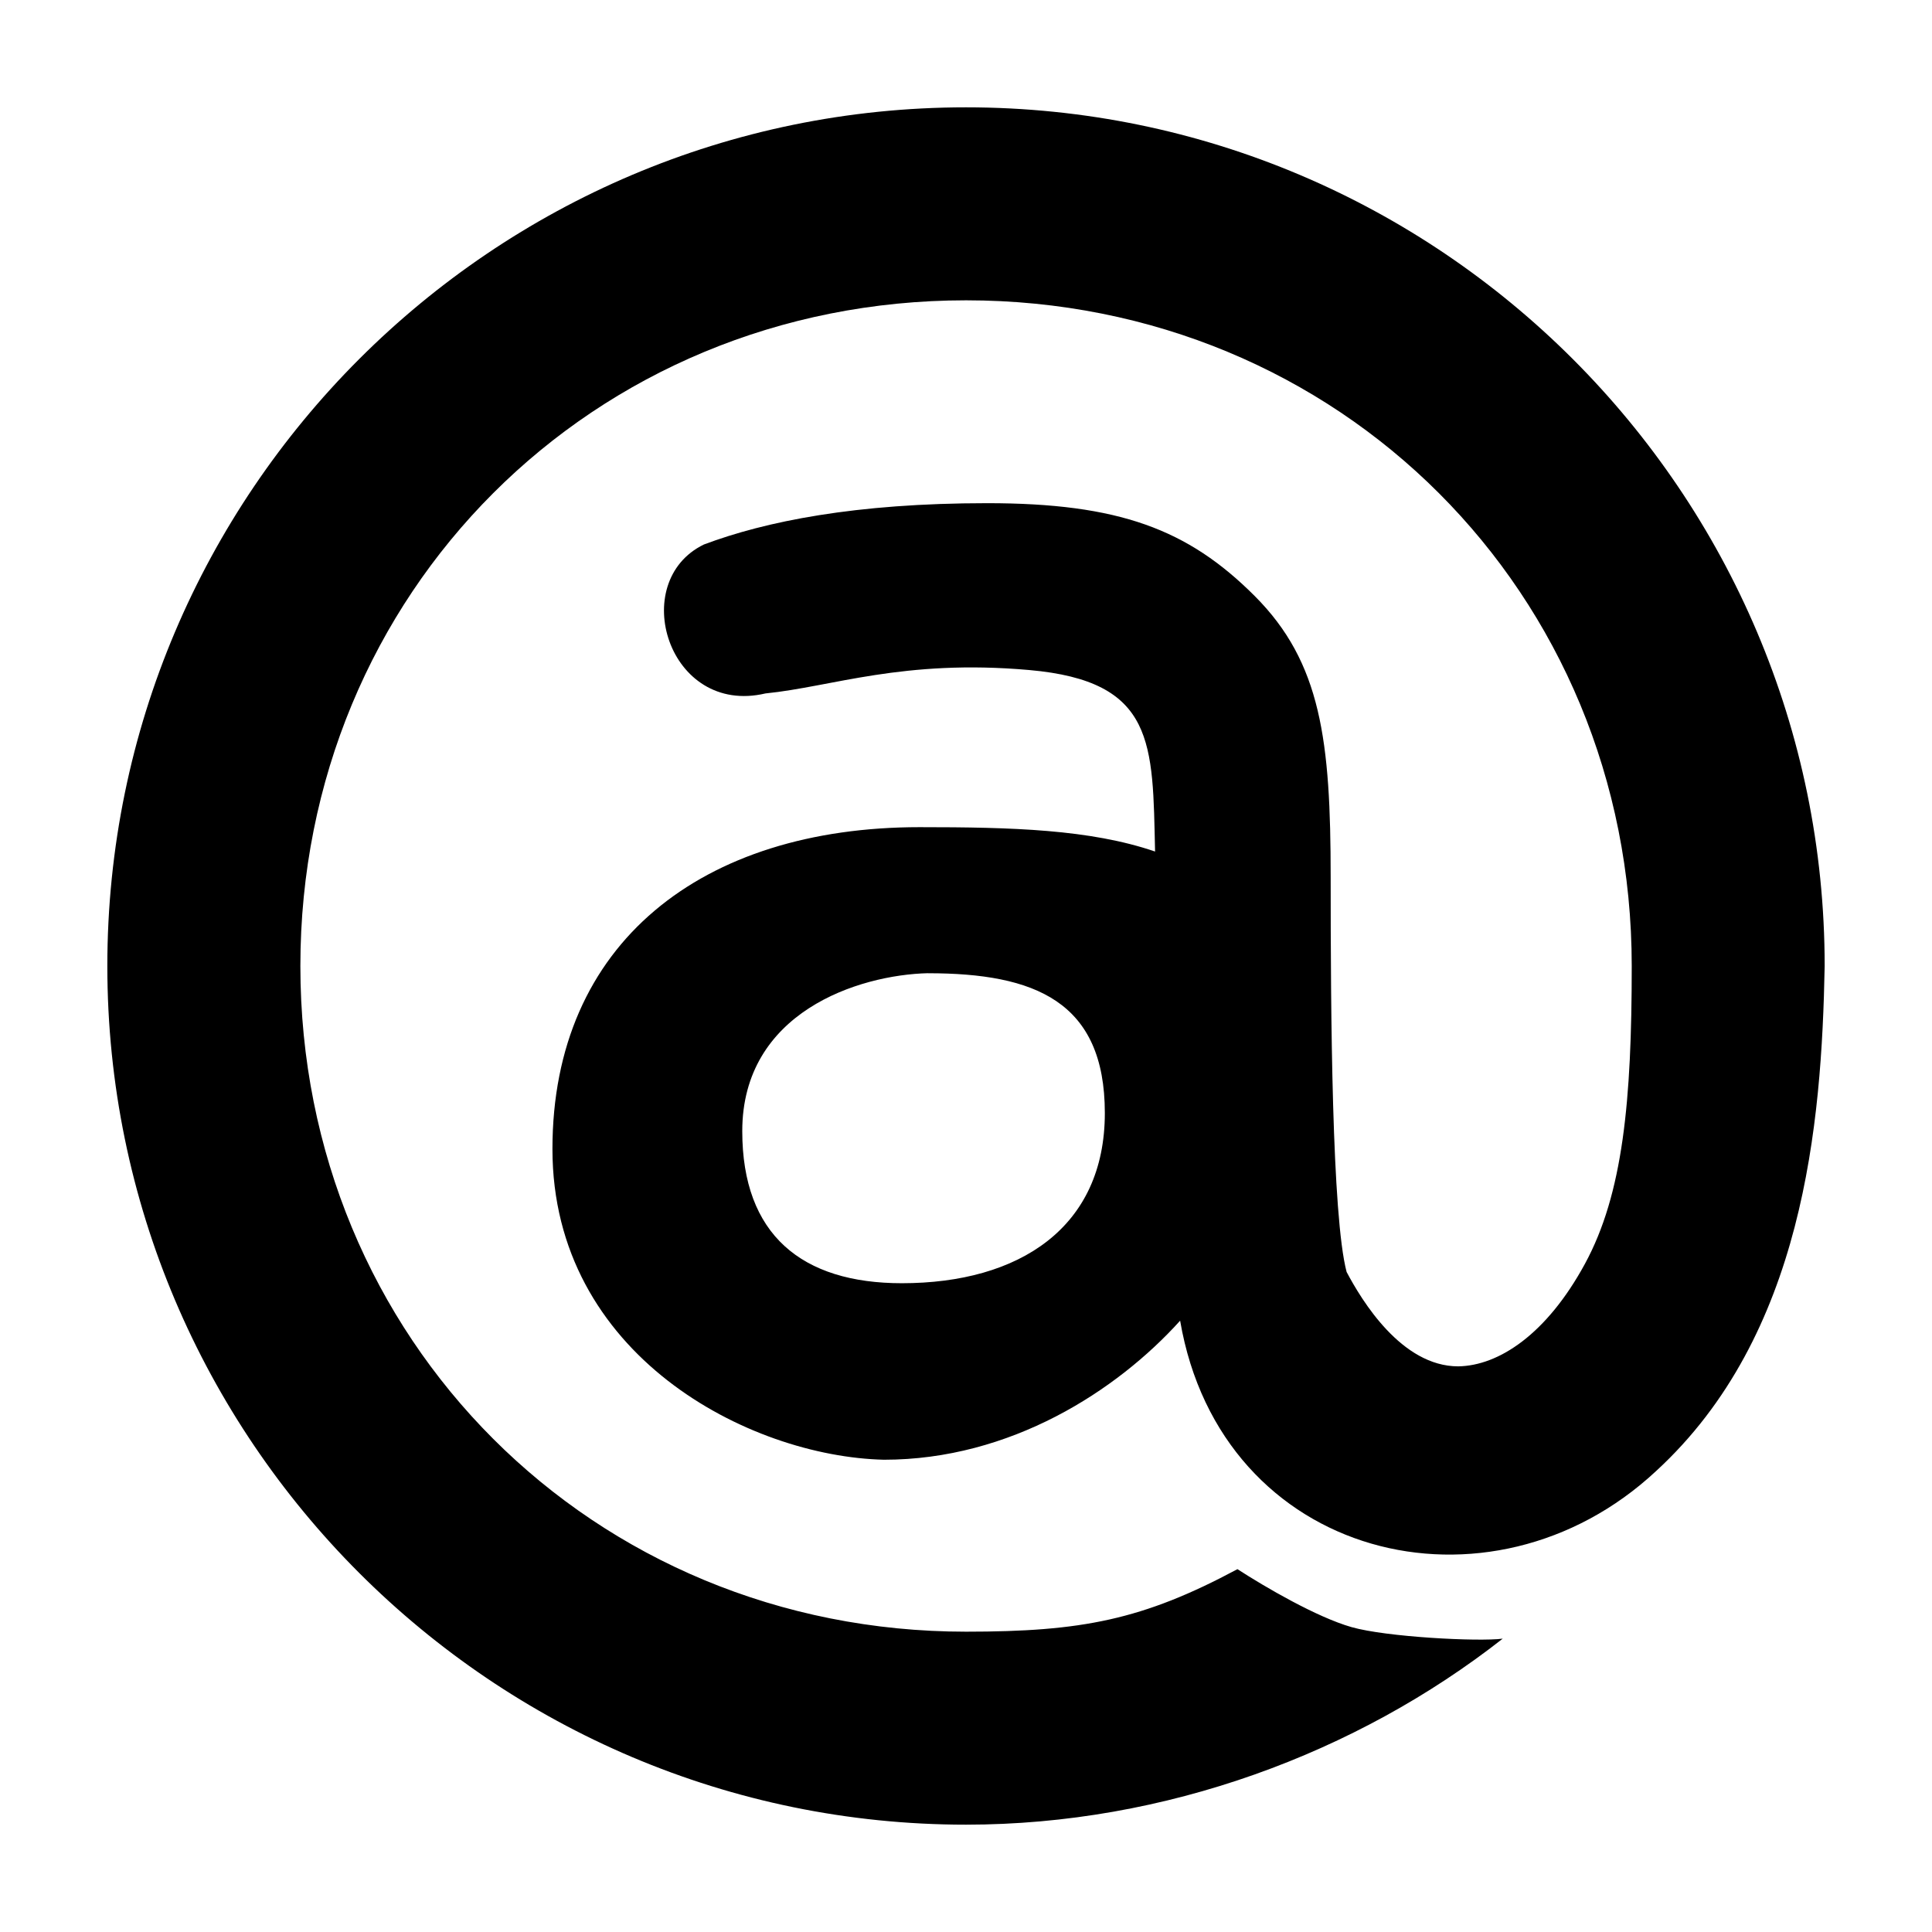
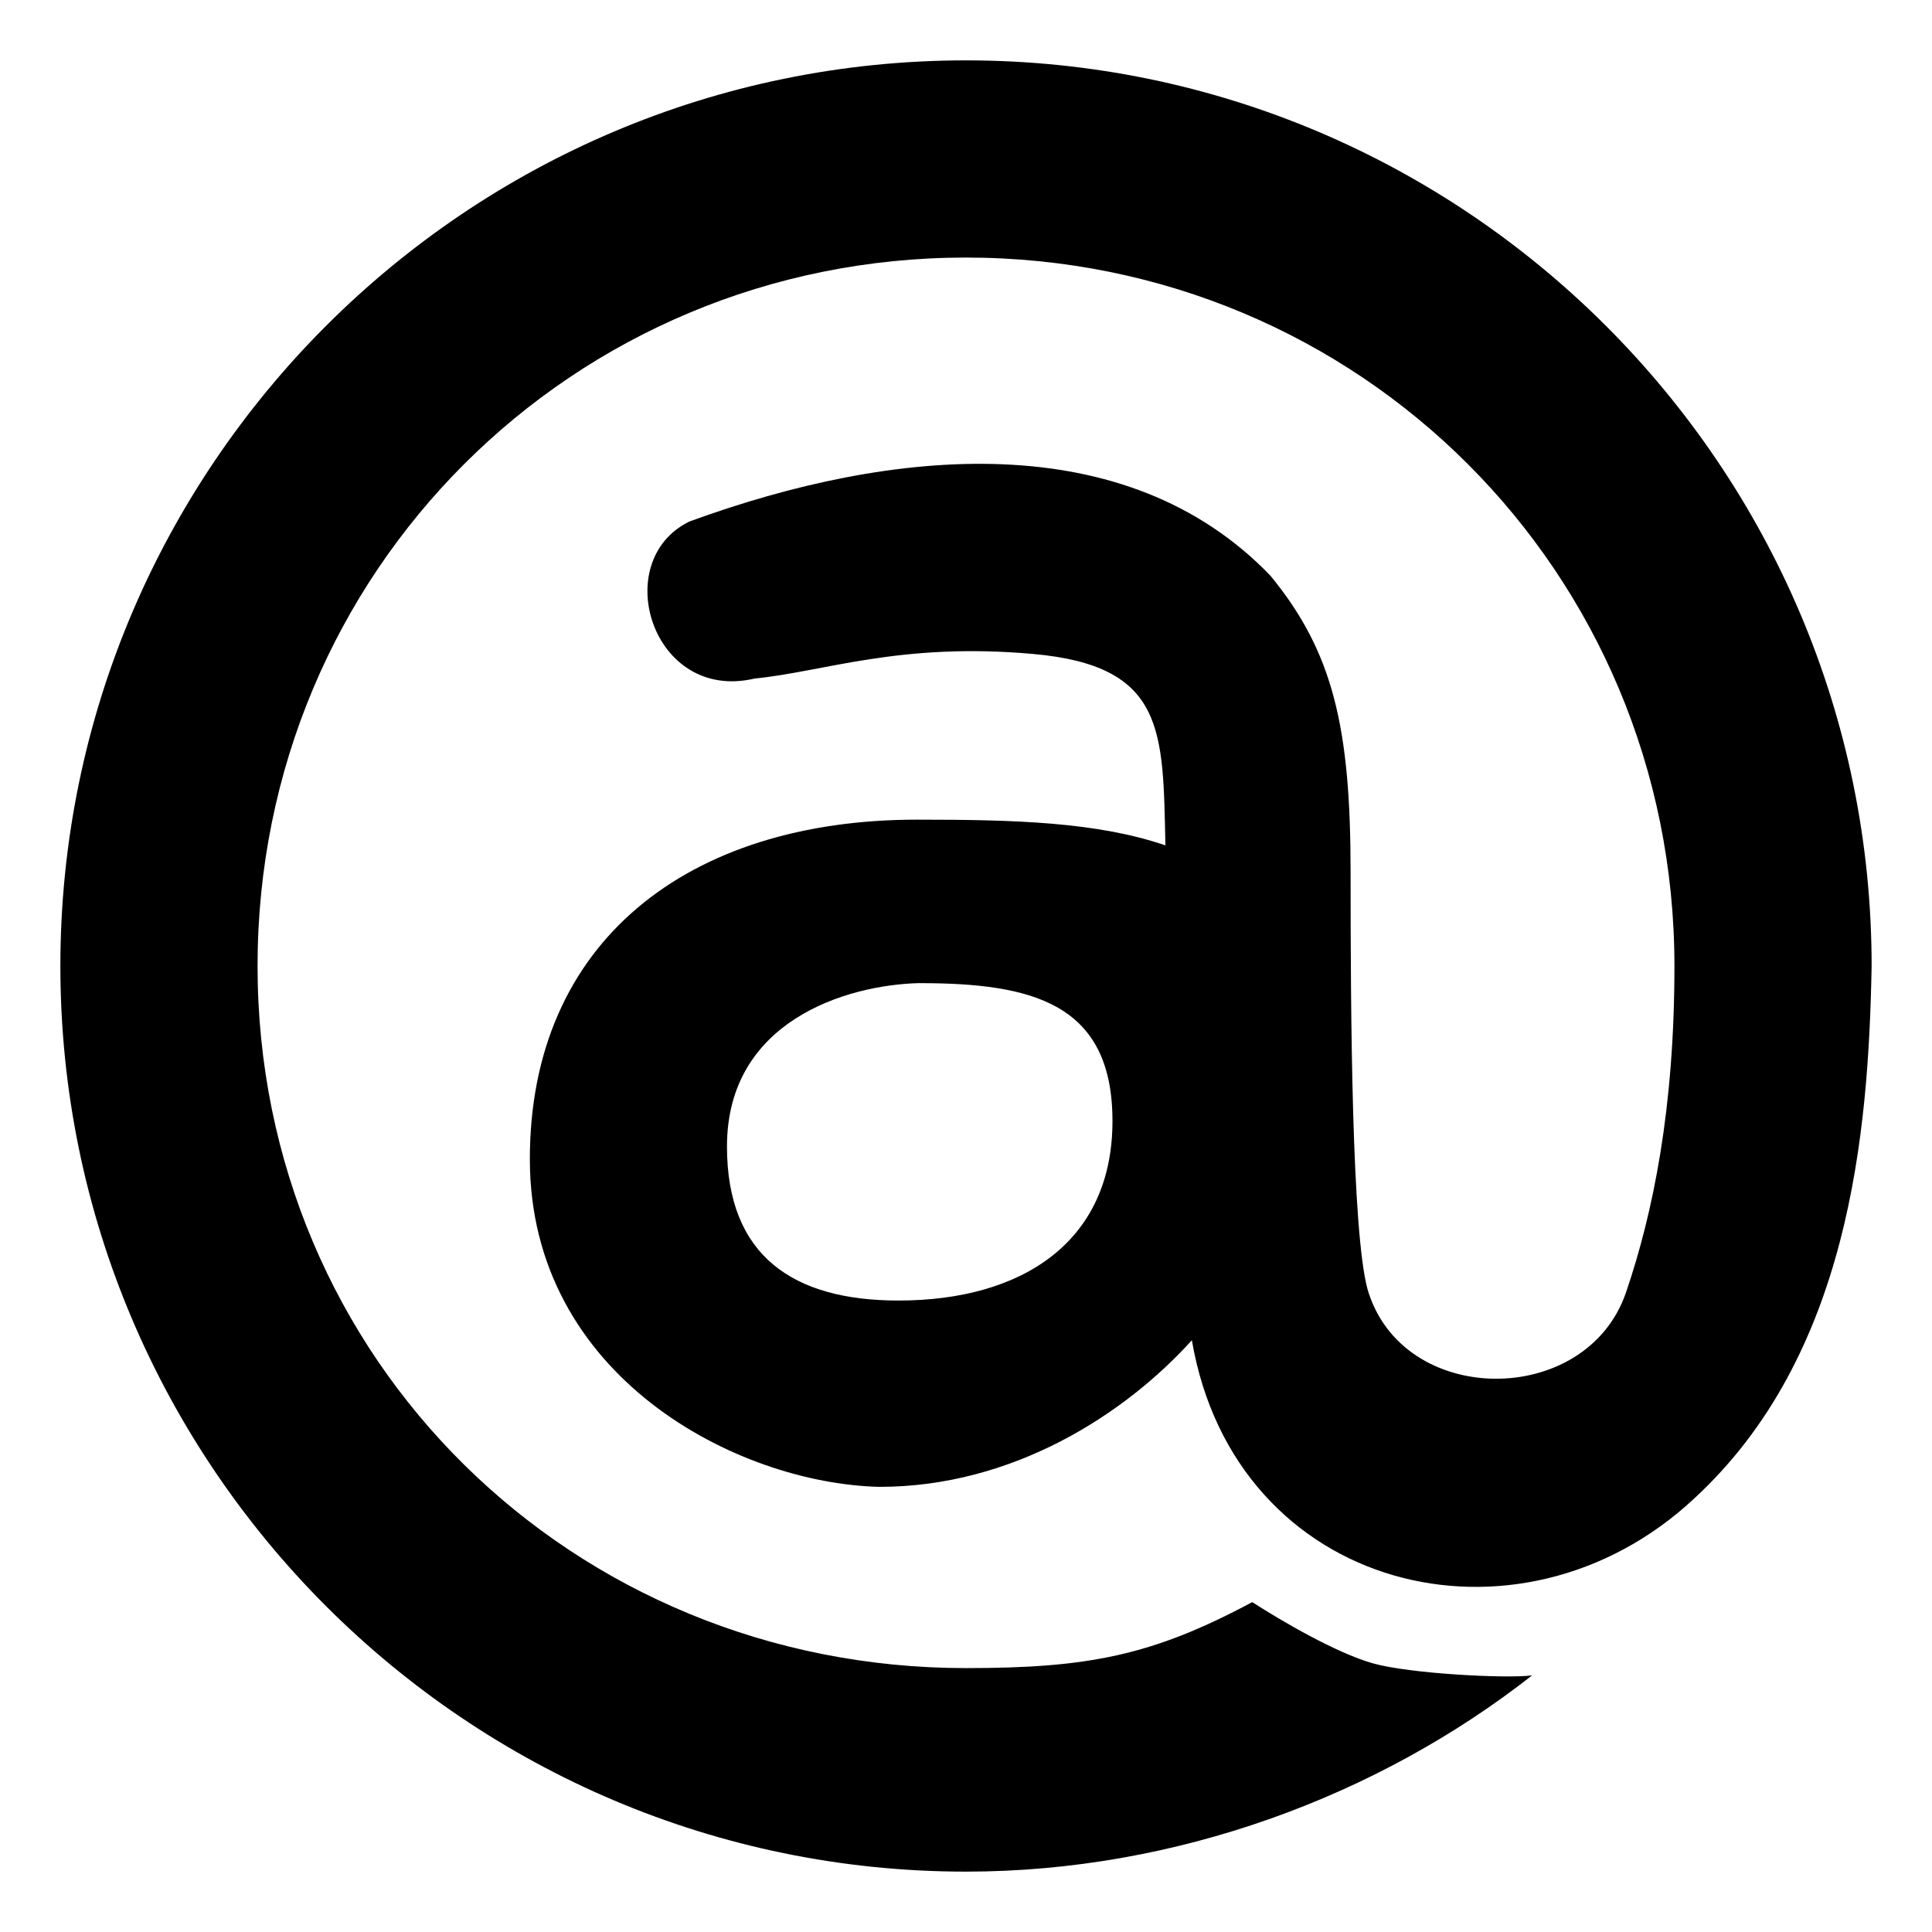
- <svg xmlns="http://www.w3.org/2000/svg" version="1.1" width="36" height="36">
-   <path d="M 18,2 C 9.178,2 2,9.178 2,18 c 0,8.822 7.178,16 16,16 3.715,0 7.282,-1.334 10.001,-3.466 -0.46,0.059 -2.169,-0.03 -2.817,-0.215 -0.648,-0.185 -1.607,-0.744 -2.126,-1.08 -1.768,0.947 -2.906,1.165 -5.057,1.165 -6.957,0 -12.404,-5.447 -12.404,-12.404 0,-6.957 5.447,-12.404 12.404,-12.404 6.957,0 12.404,5.447 12.404,12.404 0,2.513 -0.162,4.245 -0.874,5.553 -0.712,1.308 -1.602,1.895 -2.359,1.907 -1.056,9.4e-5 -1.797,-1.225 -2.08,-1.759 -0.274,-1.041 -0.297,-4.816 -0.297,-7.357 0,-2.541 -0.175,-3.998 -1.418,-5.241 -1.243,-1.243 -2.531,-1.727 -4.984,-1.727 -2.454,0 -4.13,0.339 -5.277,0.77 -1.429,0.694 -0.664,3.201 1.148,2.775 1.242,-0.124 2.561,-0.644 4.914,-0.436 2.353,0.208 2.299,1.363 2.345,3.382 -1.211,-0.414 -2.668,-0.454 -4.389,-0.454 -4.047,0 -6.84,2.154 -6.84,5.997 0,3.844 3.664,5.731 6.177,5.79 2.358,0 4.34,-1.284 5.519,-2.591 0.763,4.459 5.78,5.685 8.871,2.8 C 33.609,24.882 33.945,20.955 34,18 34,9.178 26.822,2 18,2 Z M 17.295,18.135 c 1.982,0 3.292,0.52 3.292,2.605 0,2.134 -1.594,3.171 -3.782,3.171 -1.863,0 -2.974,-0.902 -2.974,-2.834 0,-2.213 2.159,-2.912 3.463,-2.943 z" />
+ <svg xmlns="http://www.w3.org/2000/svg" width="32" height="32" version="1.1">
+   <path d="M 16,1 C 7.73,1 1,7.73 1,16 c 0,8.27 6.73,15 15,15 3.482,0 6.827,-1.251 9.376,-3.25 -0.432,0.055 -2.033,-0.028 -2.641,-0.201 -0.608,-0.174 -1.506,-0.698 -1.994,-1.013 -1.657,0.888 -2.725,1.093 -4.741,1.093 C 9.478,27.629 4.266,22.522 4.266,16 4.266,9.478 9.478,4.266 16,4.266 c 6.522,0 11.734,5.212 11.734,11.734 0,2.356 -0.351,4.079 -0.8,5.401 -0.655,1.929 -3.722,1.917 -4.286,-0.057 -0.257,-0.976 -0.278,-4.515 -0.278,-6.897 0,-2.382 -0.282,-3.64 -1.329,-4.913 -2.395,-2.488 -6.24,-2.131 -9.62,-0.897 -1.34,0.651 -0.623,3.001 1.077,2.602 1.164,-0.116 2.401,-0.604 4.607,-0.408 2.206,0.195 2.155,1.278 2.198,3.171 -1.135,-0.388 -2.501,-0.426 -4.114,-0.426 -3.794,0 -6.413,2.019 -6.413,5.623 0,3.604 3.435,5.373 5.791,5.428 2.211,0 4.069,-1.204 5.174,-2.429 0.715,4.18 5.419,5.329 8.317,2.625 C 30.633,22.452 30.949,18.77 31,16 31,7.73 24.27,1 16,1 Z M 15.234,16.284 c 1.858,0 3.192,0.329 3.192,2.284 0,2.001 -1.494,2.973 -3.545,2.973 -1.746,0 -2.84,-0.74 -2.84,-2.552 0,-2.074 1.971,-2.678 3.194,-2.706 z" />
</svg>
